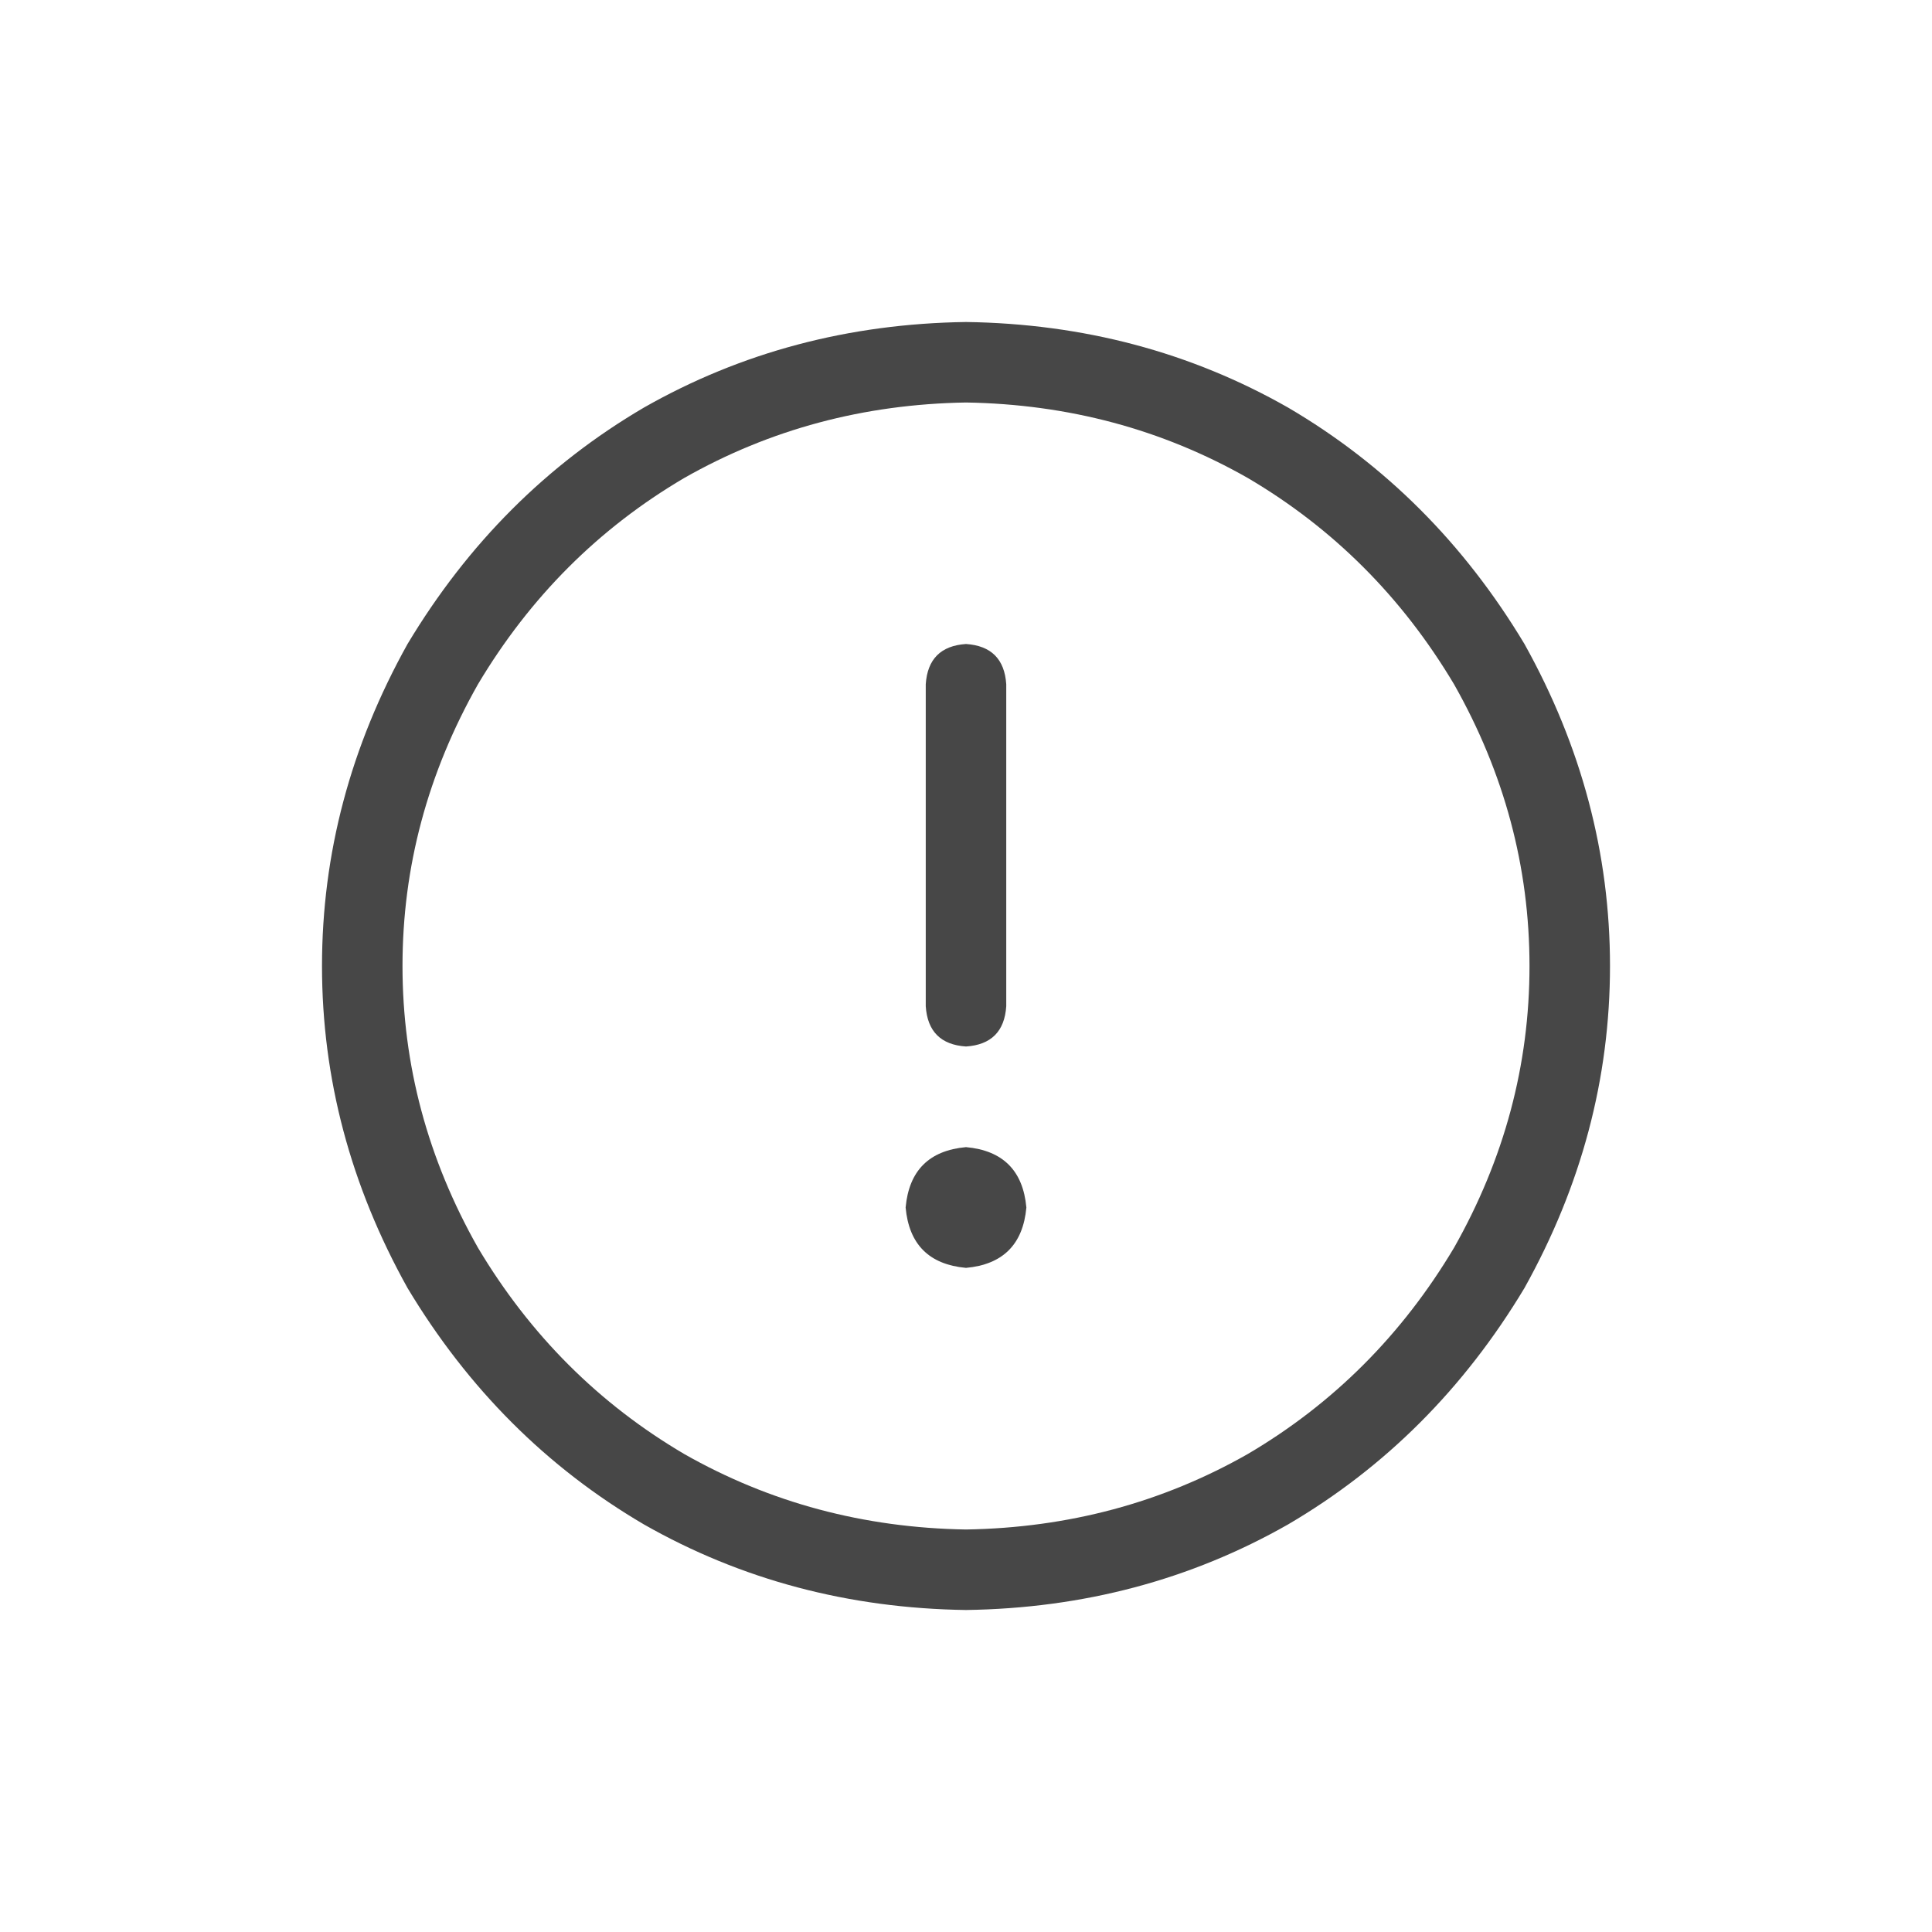
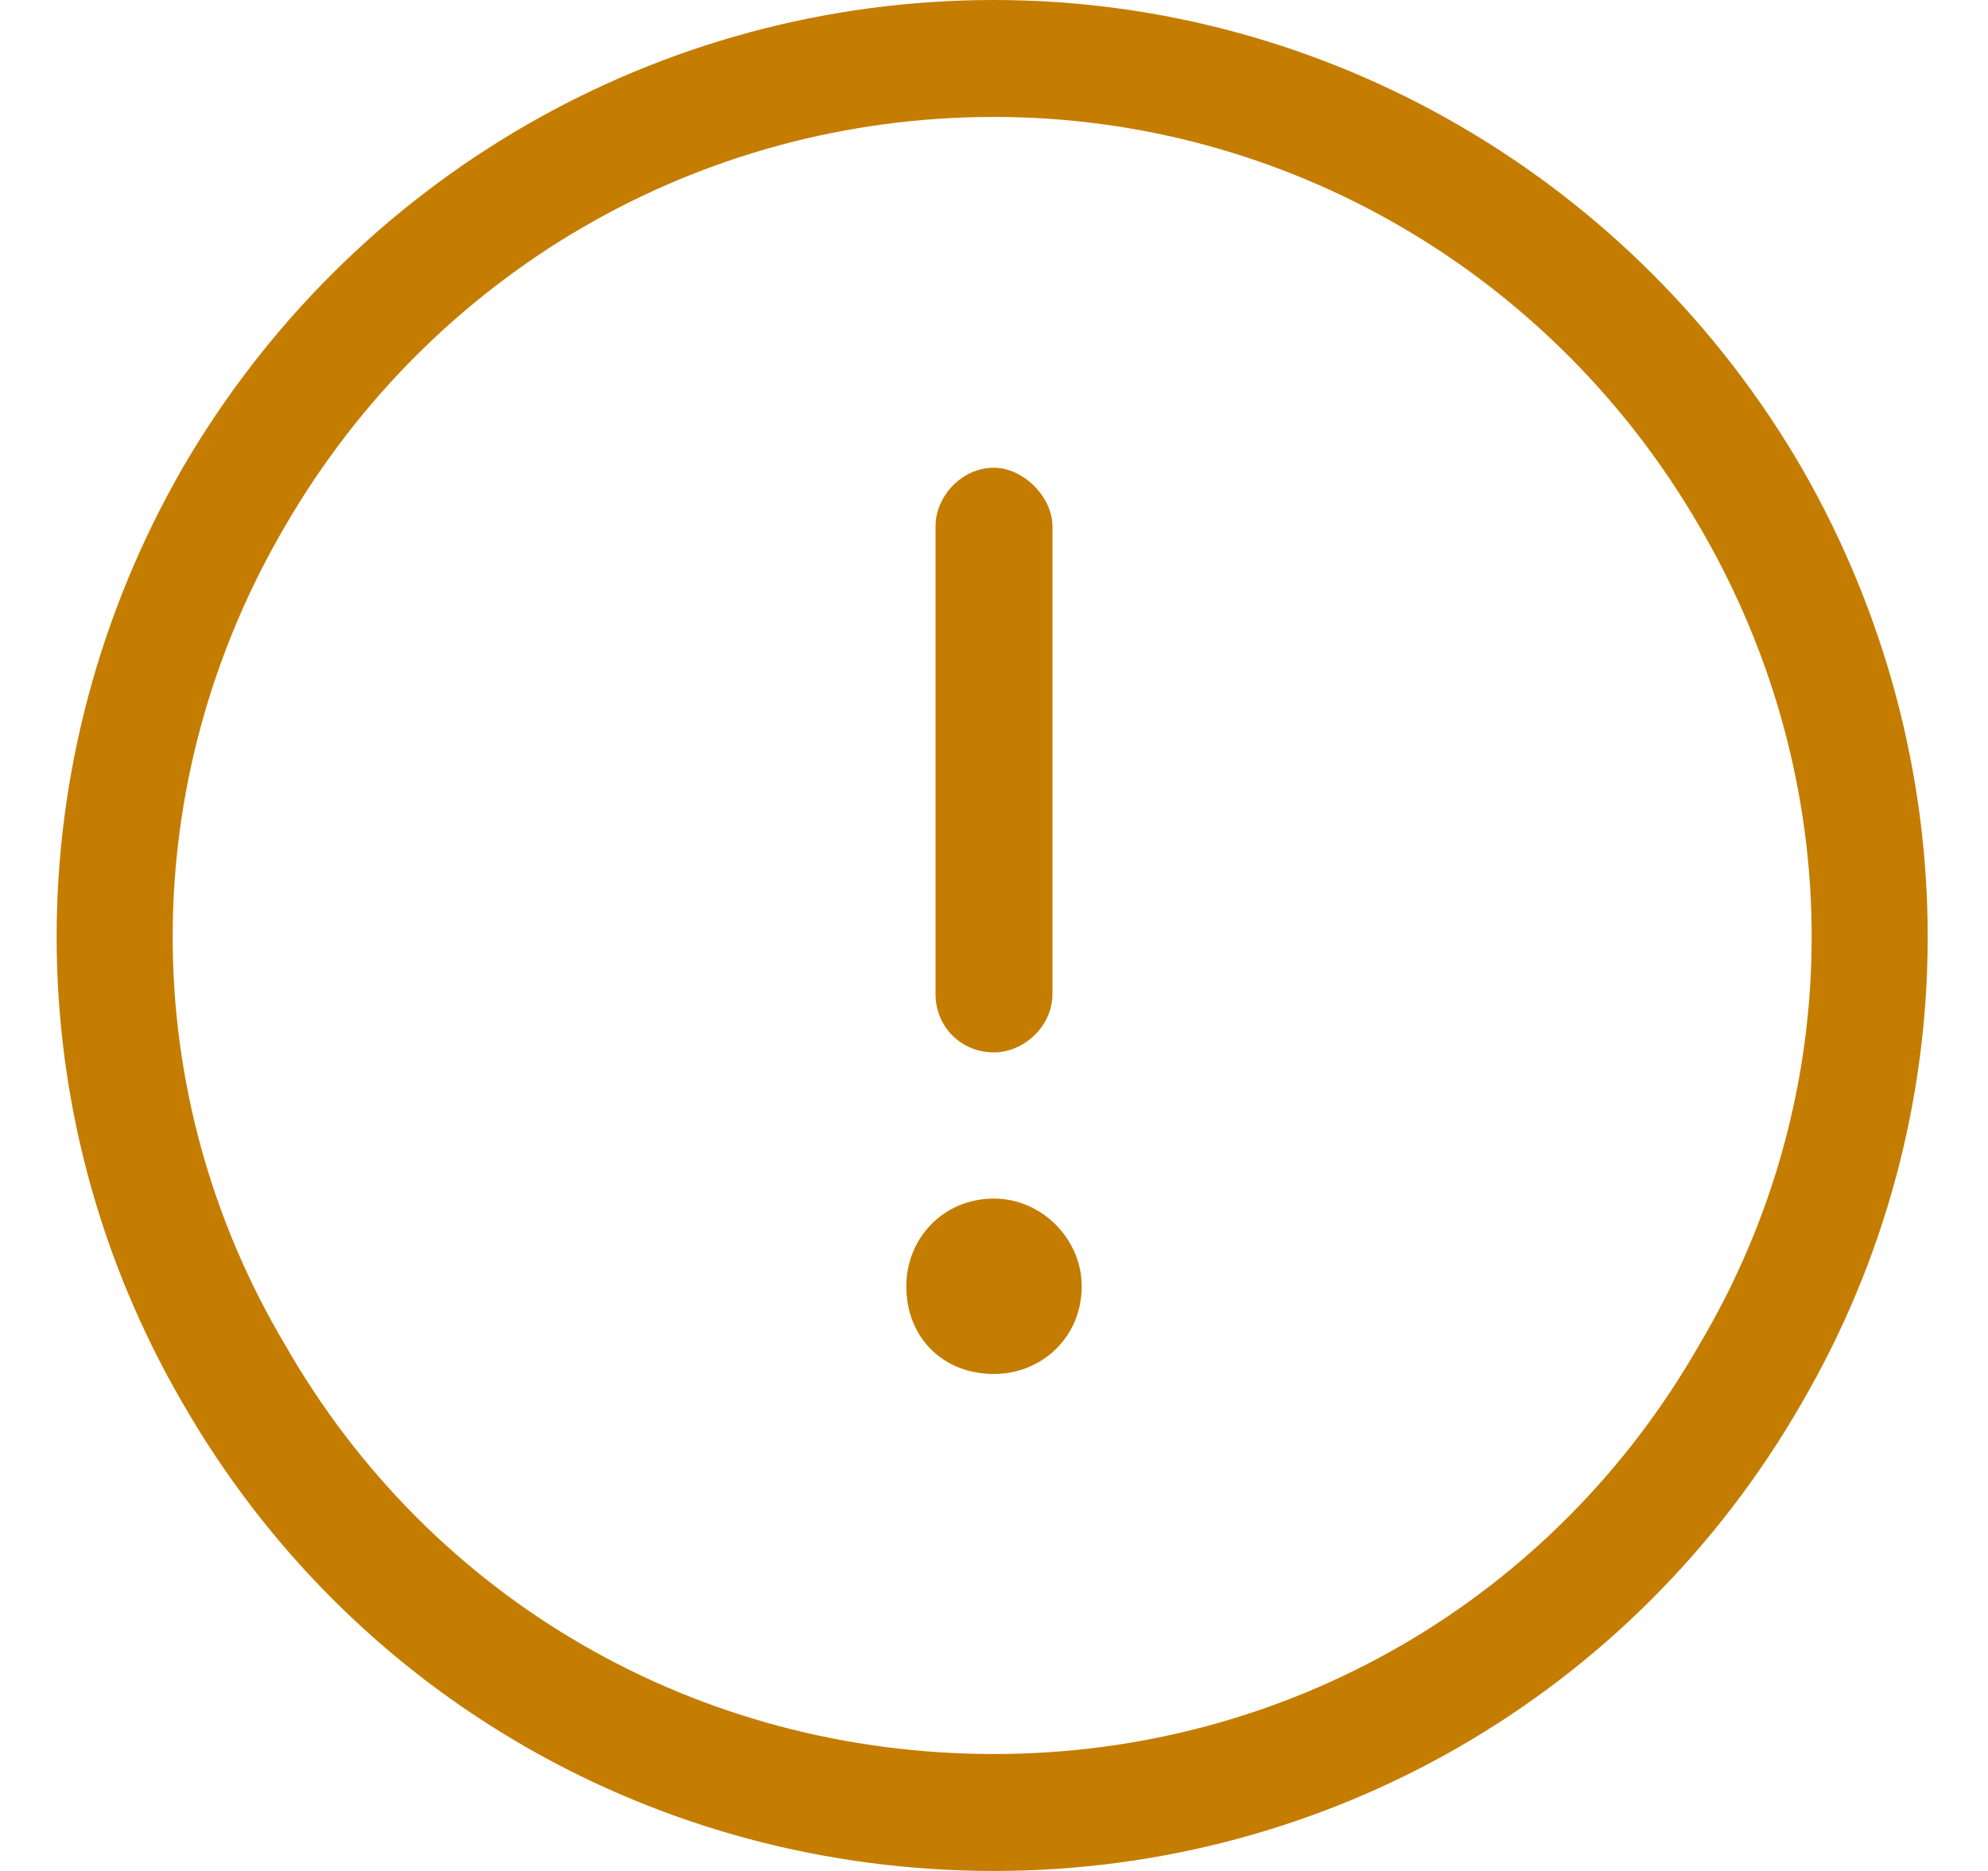
- <svg xmlns="http://www.w3.org/2000/svg" width="96" height="96" viewBox="0 0 96 96" fill="none">
-   <path d="M48 20C42.917 20.083 38.25 21.333 34 23.75C29.75 26.25 26.333 29.667 23.75 34C21.25 38.417 20 43.083 20 48C20 52.917 21.25 57.583 23.75 62C26.333 66.333 29.75 69.75 34 72.25C38.25 74.667 42.917 75.917 48 76C53.083 75.917 57.75 74.667 62 72.25C66.25 69.75 69.667 66.333 72.25 62C74.75 57.583 76 52.917 76 48C76 43.083 74.75 38.417 72.25 34C69.667 29.667 66.25 26.25 62 23.75C57.75 21.333 53.083 20.083 48 20ZM48 80C42.167 79.917 36.833 78.5 32 75.75C27.167 72.917 23.25 69 20.25 64C17.417 58.917 16 53.583 16 48C16 42.417 17.417 37.083 20.25 32C23.25 27 27.167 23.083 32 20.25C36.833 17.5 42.167 16.083 48 16C53.833 16.083 59.167 17.5 64 20.25C68.833 23.083 72.75 27 75.75 32C78.583 37.083 80 42.417 80 48C80 53.583 78.583 58.917 75.75 64C72.75 69 68.833 72.917 64 75.75C59.167 78.5 53.833 79.917 48 80ZM48 32C49.25 32.083 49.917 32.75 50 34V50C49.917 51.25 49.25 51.917 48 52C46.75 51.917 46.083 51.25 46 50V34C46.083 32.75 46.75 32.083 48 32ZM51 60C50.833 61.833 49.833 62.833 48 63C46.167 62.833 45.167 61.833 45 60C45.167 58.167 46.167 57.167 48 57C49.833 57.167 50.833 58.167 51 60Z" fill="black" fill-opacity="0.72" />
+ <svg xmlns="http://www.w3.org/2000/svg" width="68" height="64" viewBox="0 0 68 64" fill="none">
+   <path d="M34 4C23.875 4 14.75 9.375 9.75 18C4.625 26.75 4.625 37.375 9.75 46C14.75 54.75 23.875 60 34 60C44 60 53.125 54.75 58.125 46C63.25 37.375 63.25 26.75 58.125 18C53.125 9.375 44 4 34 4ZM34 64C22.5 64 12 58 6.25 48C0.5 38.125 0.5 26 6.25 16C12 6.125 22.5 0 34 0C45.375 0 55.875 6.125 61.625 16C67.375 26 67.375 38.125 61.625 48C55.875 58 45.375 64 34 64ZM34 16C35 16 36 17 36 18V34C36 35.125 35 36 34 36C32.875 36 32 35.125 32 34V18C32 17 32.875 16 34 16ZM37 44C37 45.75 35.625 47 34 47C32.25 47 31 45.75 31 44C31 42.375 32.25 41 34 41C35.625 41 37 42.375 37 44Z" fill="#C47D00" />
</svg>
